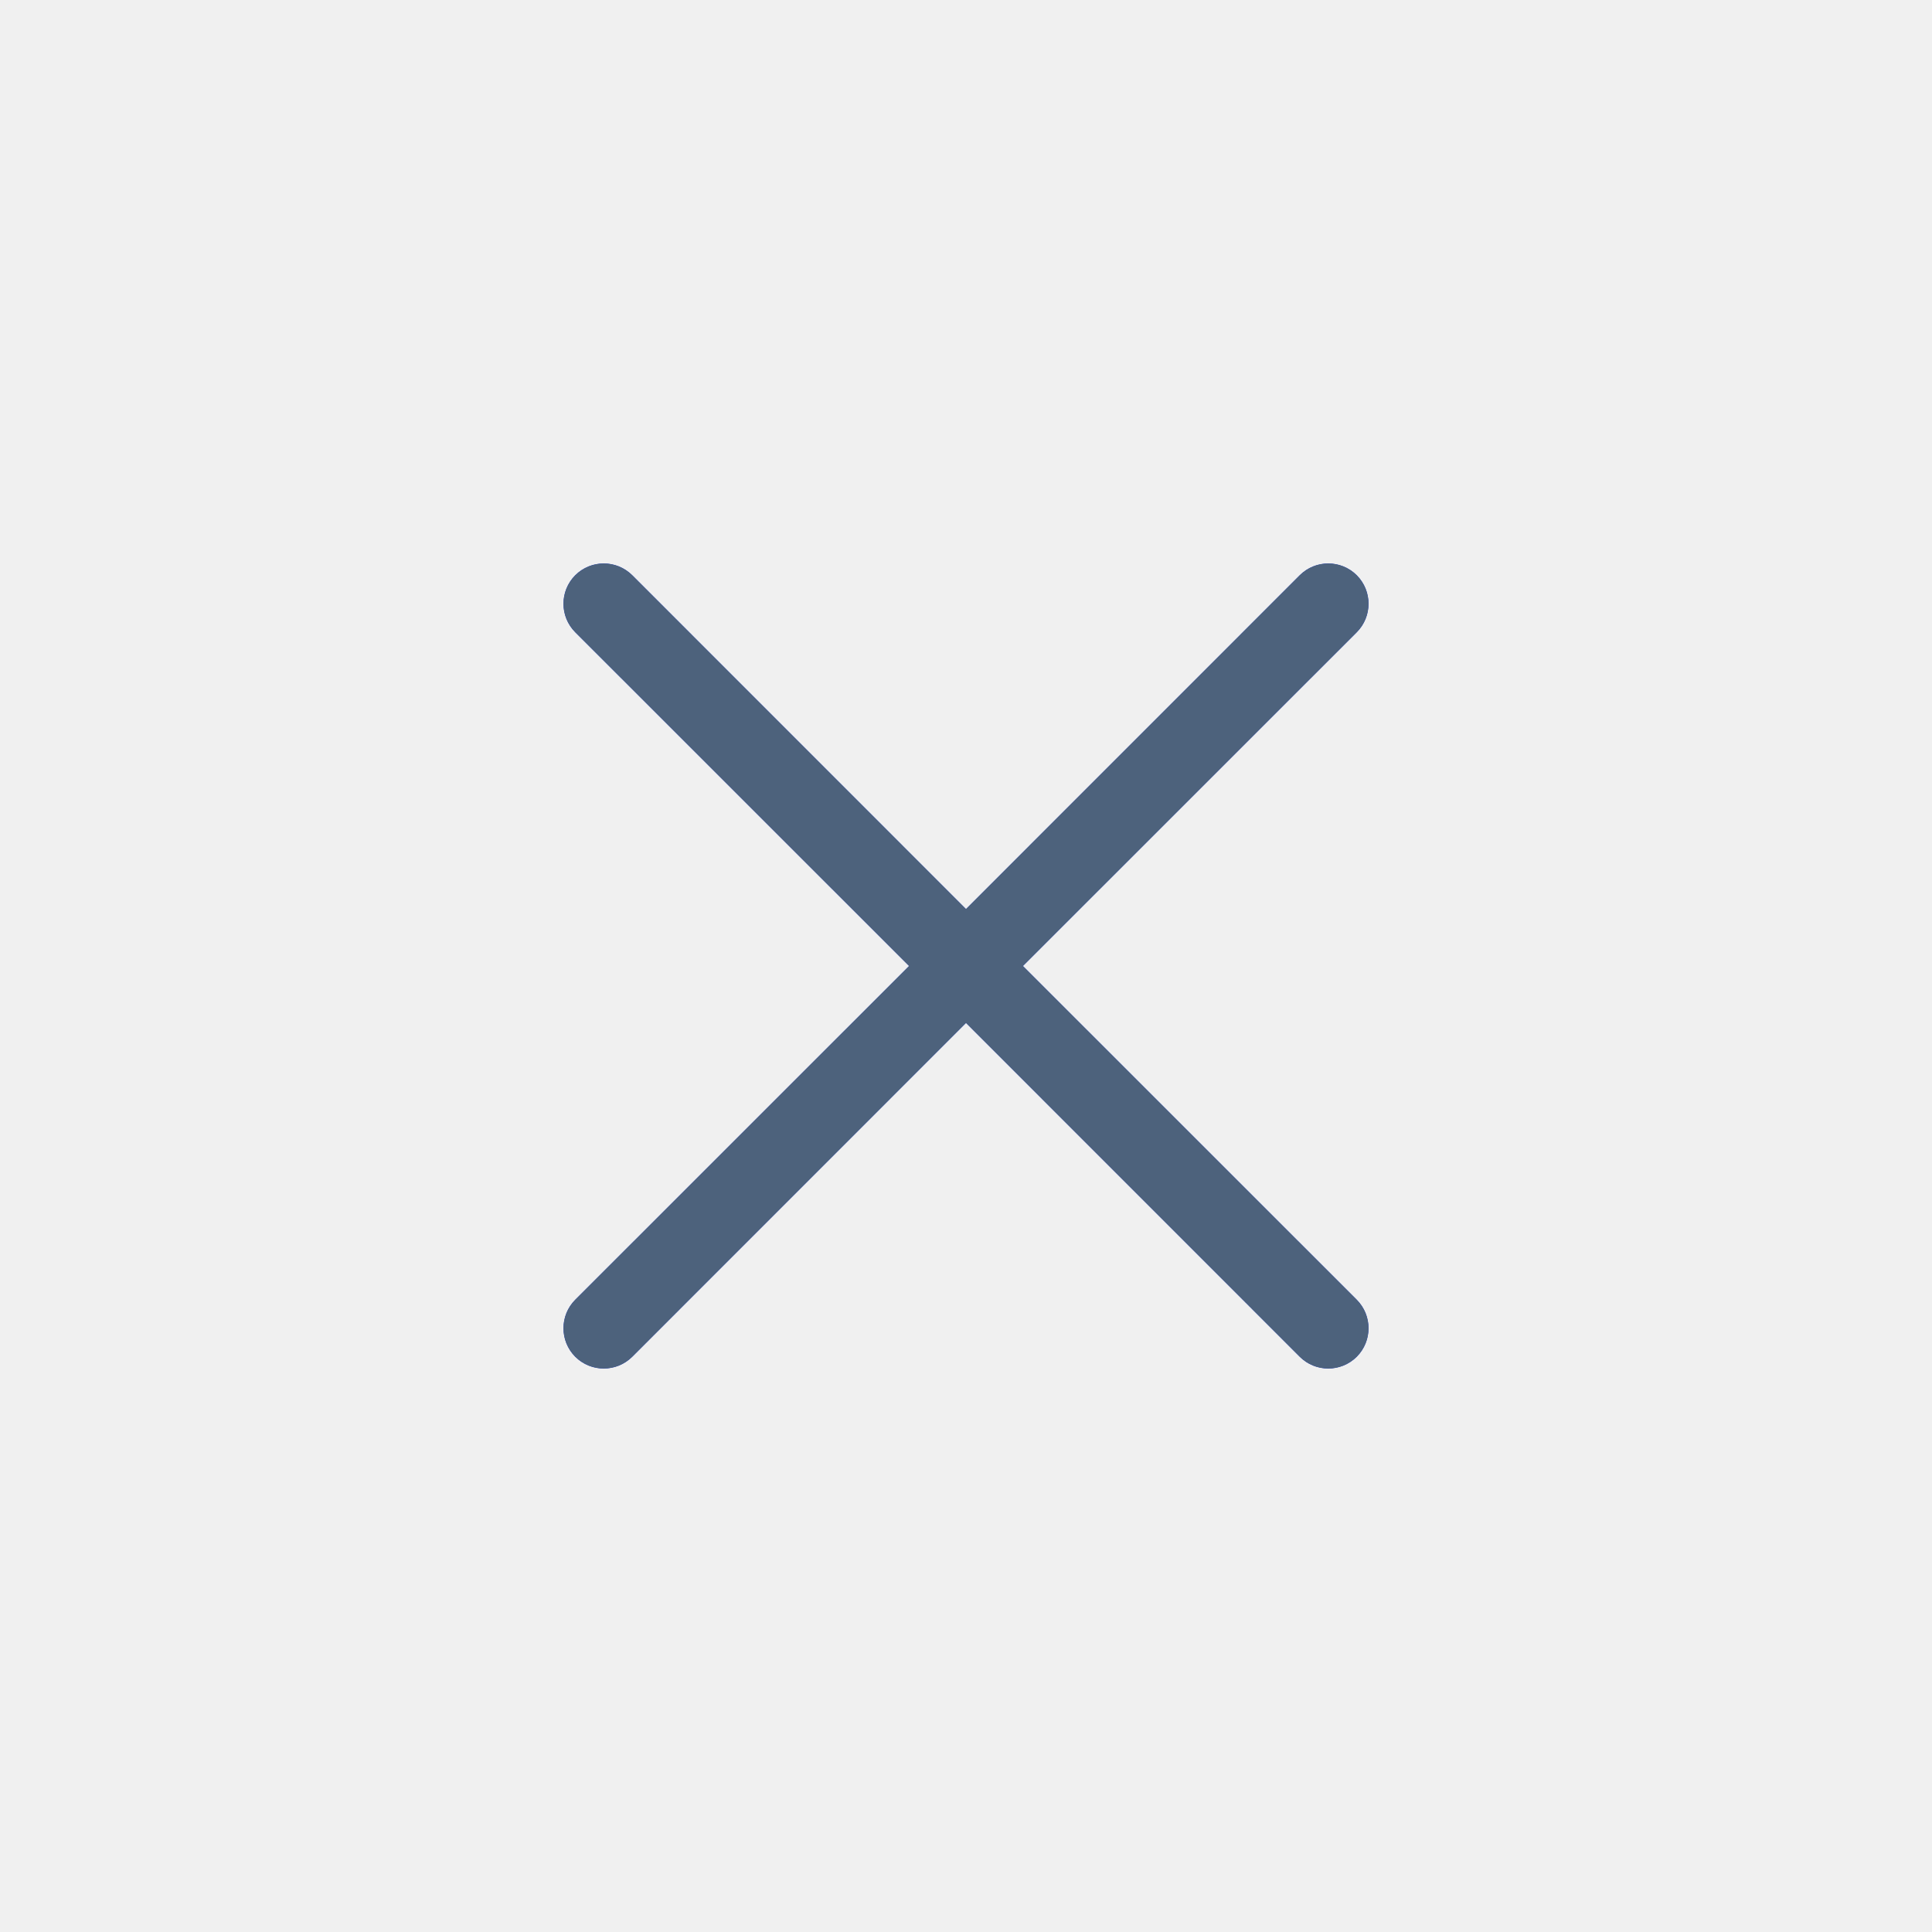
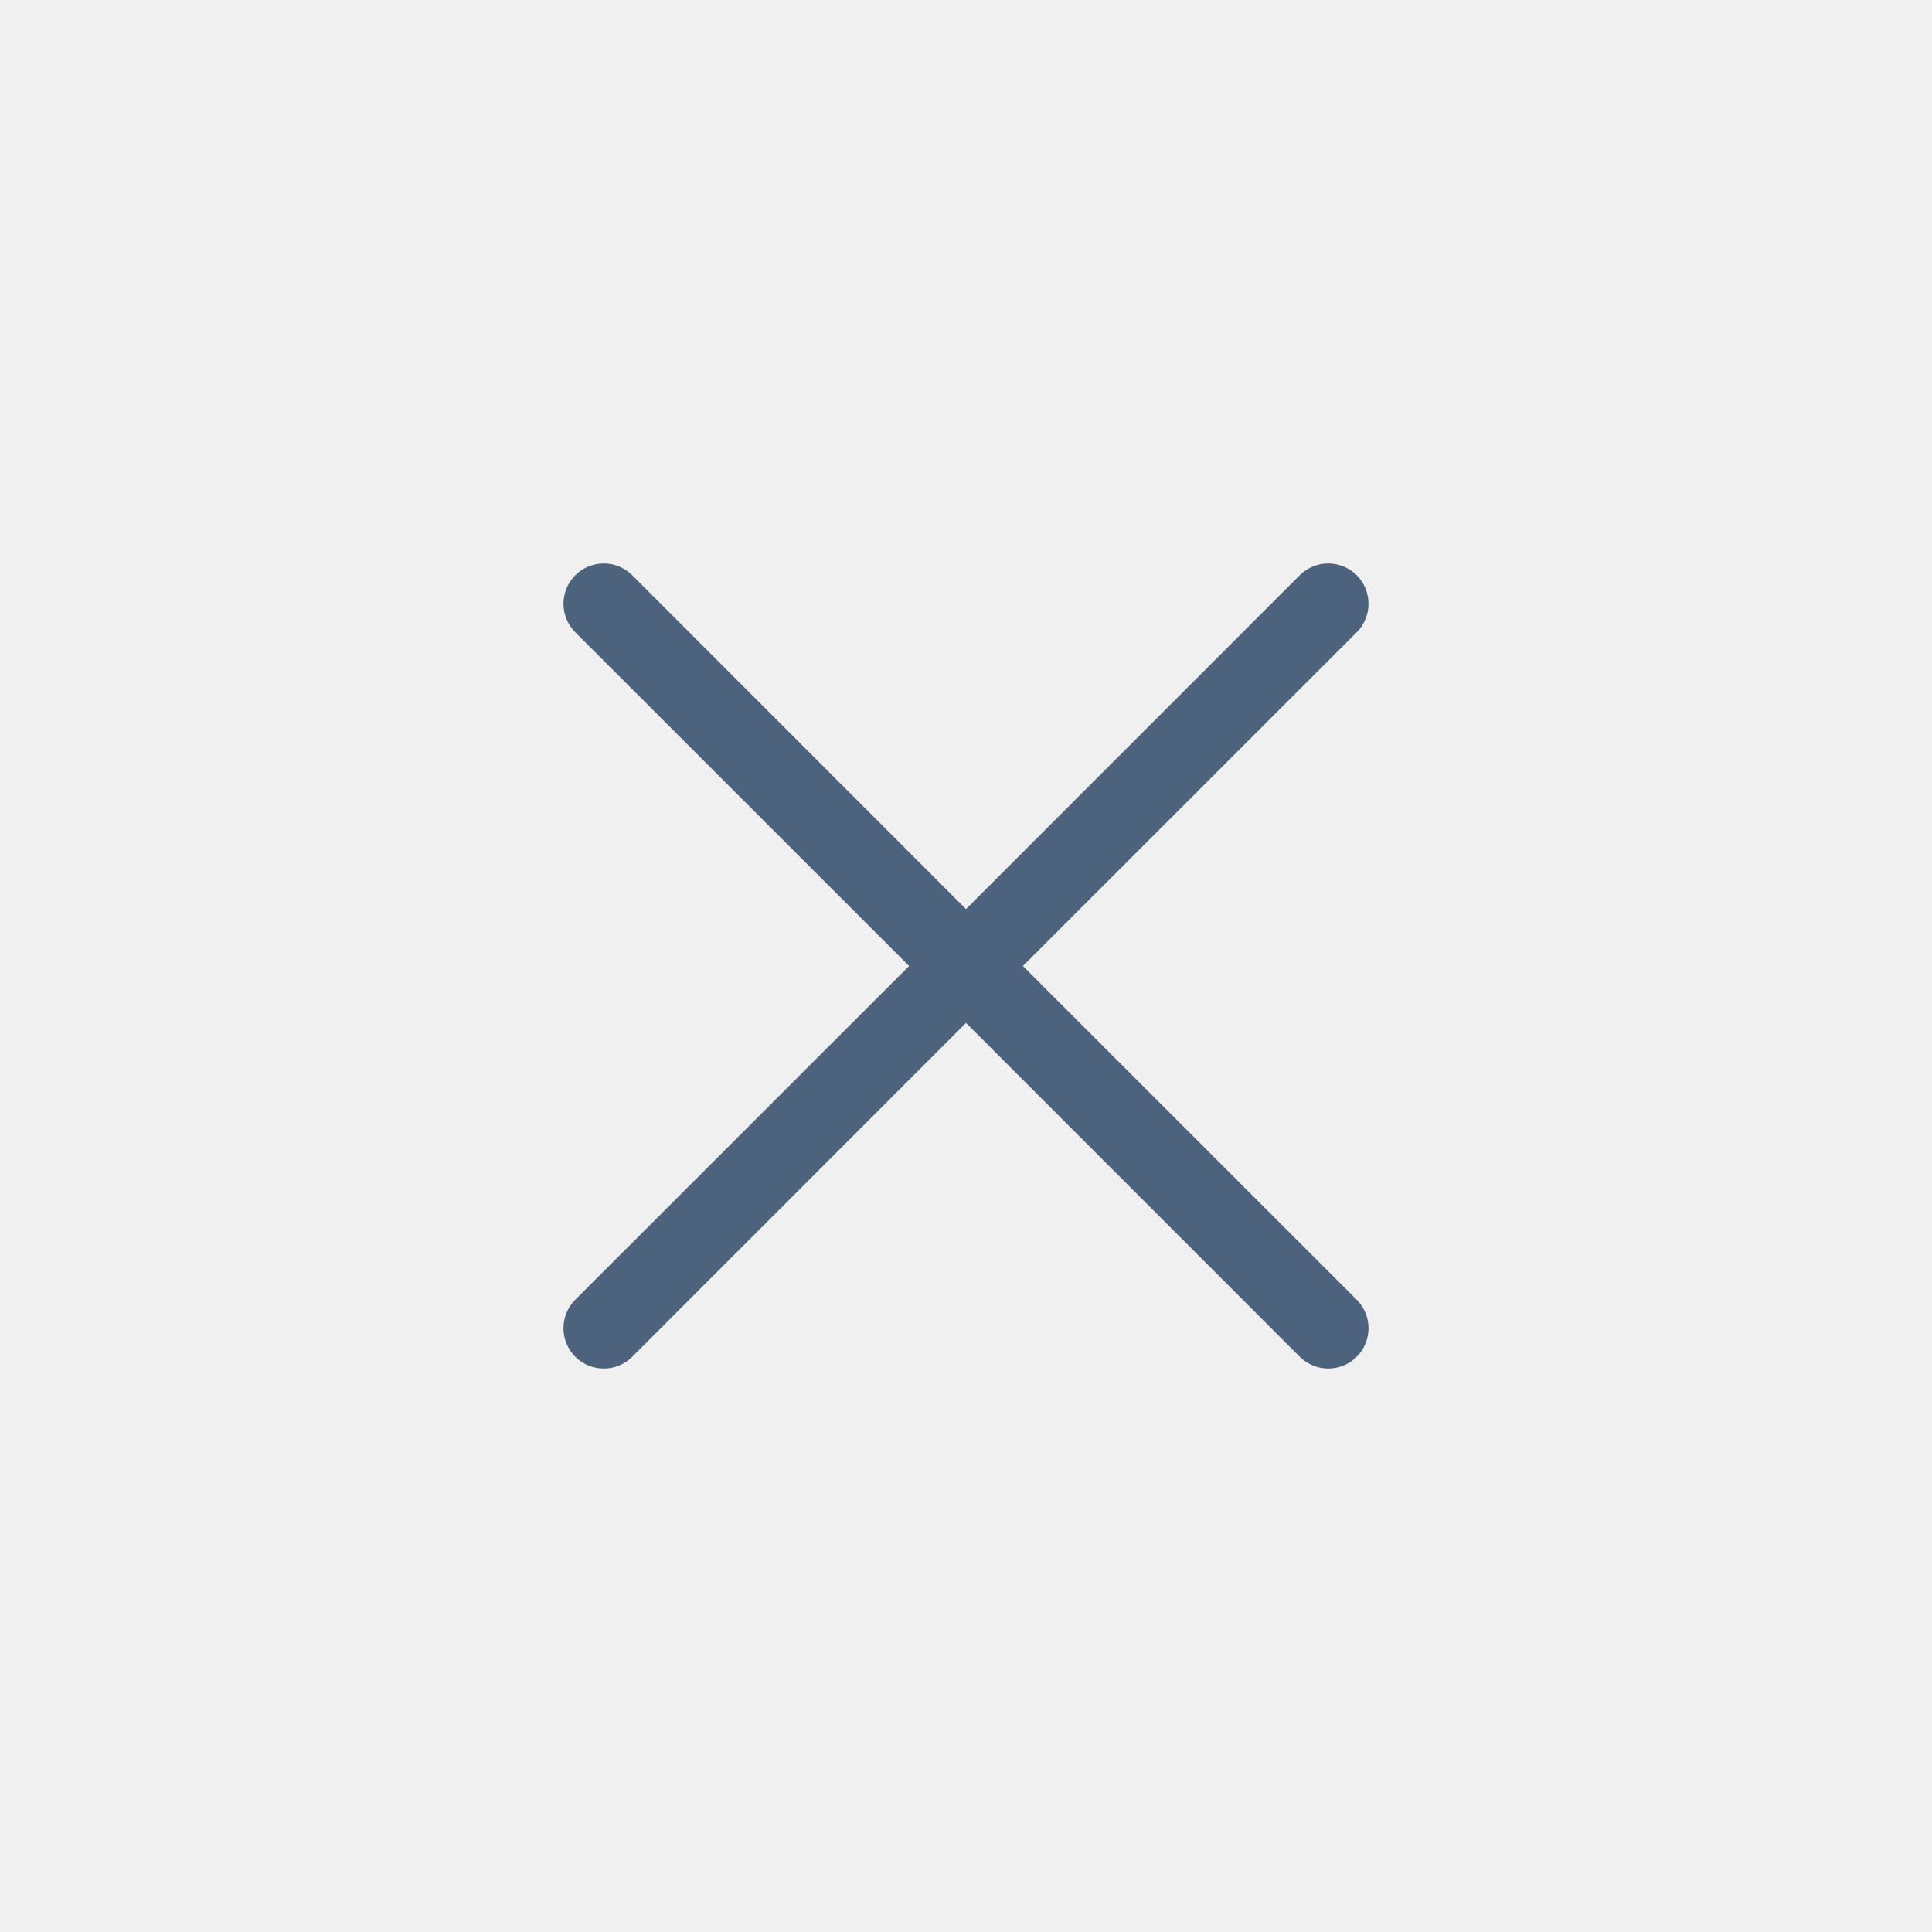
<svg xmlns="http://www.w3.org/2000/svg" width="24" height="24" viewBox="0 0 24 24" fill="none">
-   <mask id="path-2-inside-1" fill="white">
-     <path d="M12 11.293L16.146 7.146C16.342 6.951 16.658 6.951 16.854 7.146C17.049 7.342 17.049 7.658 16.854 7.854L12.707 12L16.854 16.146C17.049 16.342 17.049 16.658 16.854 16.854C16.658 17.049 16.342 17.049 16.146 16.854L12 12.707L7.854 16.854C7.658 17.049 7.342 17.049 7.146 16.854C6.951 16.658 6.951 16.342 7.146 16.146L11.293 12L7.146 7.854C6.951 7.658 6.951 7.342 7.146 7.146C7.342 6.951 7.658 6.951 7.854 7.146L12 11.293Z" />
-   </mask>
-   <path d="M12 11.293L16.146 7.146C16.342 6.951 16.658 6.951 16.854 7.146C17.049 7.342 17.049 7.658 16.854 7.854L12.707 12L16.854 16.146C17.049 16.342 17.049 16.658 16.854 16.854C16.658 17.049 16.342 17.049 16.146 16.854L12 12.707L7.854 16.854C7.658 17.049 7.342 17.049 7.146 16.854C6.951 16.658 6.951 16.342 7.146 16.146L11.293 12L7.146 7.854C6.951 7.658 6.951 7.342 7.146 7.146C7.342 6.951 7.658 6.951 7.854 7.146L12 11.293Z" fill="#1436E5" />
-   <path d="M12 11.293L11.293 12L12 12.707L12.707 12L12 11.293ZM16.146 7.146L15.439 6.439V6.439L16.146 7.146ZM16.854 7.146L17.561 6.439V6.439L16.854 7.146ZM16.854 7.854L17.561 8.561V8.561L16.854 7.854ZM12.707 12L12 11.293L11.293 12L12 12.707L12.707 12ZM16.854 16.146L17.561 15.439L16.854 16.146ZM16.854 16.854L17.561 17.561L16.854 16.854ZM16.146 16.854L15.439 17.561L16.146 16.854ZM12 12.707L12.707 12L12 11.293L11.293 12L12 12.707ZM7.854 16.854L8.561 17.561H8.561L7.854 16.854ZM7.146 16.854L6.439 17.561H6.439L7.146 16.854ZM7.146 16.146L6.439 15.439H6.439L7.146 16.146ZM11.293 12L12 12.707L12.707 12L12 11.293L11.293 12ZM7.146 7.854L7.854 7.146L7.146 7.854ZM7.854 7.146L7.146 7.854L7.854 7.146ZM12.707 12L16.854 7.854L15.439 6.439L11.293 10.586L12.707 12ZM16.854 7.854C16.658 8.049 16.342 8.049 16.146 7.854L17.561 6.439C16.975 5.854 16.025 5.854 15.439 6.439L16.854 7.854ZM16.146 7.854C15.951 7.658 15.951 7.342 16.146 7.146L17.561 8.561C18.146 7.975 18.146 7.025 17.561 6.439L16.146 7.854ZM16.146 7.146L12 11.293L13.414 12.707L17.561 8.561L16.146 7.146ZM12 12.707L16.146 16.854L17.561 15.439L13.414 11.293L12 12.707ZM16.146 16.854C15.951 16.658 15.951 16.342 16.146 16.146L17.561 17.561C18.146 16.975 18.146 16.025 17.561 15.439L16.146 16.854ZM16.146 16.146C16.342 15.951 16.658 15.951 16.854 16.146L15.439 17.561C16.025 18.146 16.975 18.146 17.561 17.561L16.146 16.146ZM16.854 16.146L12.707 12L11.293 13.414L15.439 17.561L16.854 16.146ZM11.293 12L7.146 16.146L8.561 17.561L12.707 13.414L11.293 12ZM7.146 16.146C7.342 15.951 7.658 15.951 7.854 16.146L6.439 17.561C7.025 18.146 7.975 18.146 8.561 17.561L7.146 16.146ZM7.854 16.146C8.049 16.342 8.049 16.658 7.854 16.854L6.439 15.439C5.854 16.025 5.854 16.975 6.439 17.561L7.854 16.146ZM7.854 16.854L12 12.707L10.586 11.293L6.439 15.439L7.854 16.854ZM12 11.293L7.854 7.146L6.439 8.561L10.586 12.707L12 11.293ZM7.854 7.146C8.049 7.342 8.049 7.658 7.854 7.854L6.439 6.439C5.854 7.025 5.854 7.975 6.439 8.561L7.854 7.146ZM7.854 7.854C7.658 8.049 7.342 8.049 7.146 7.854L8.561 6.439C7.975 5.854 7.025 5.854 6.439 6.439L7.854 7.854ZM7.146 7.854L11.293 12L12.707 10.586L8.561 6.439L7.146 7.854Z" fill="#4D627C" mask="url(#path-2-inside-1)" />
+   <path d="M12 11.293L16.146 7.146C16.342 6.951 16.658 6.951 16.854 7.146C17.049 7.342 17.049 7.658 16.854 7.854L12.707 12L16.854 16.146C17.049 16.342 17.049 16.658 16.854 16.854C16.658 17.049 16.342 17.049 16.146 16.854L12 12.707L7.854 16.854C7.658 17.049 7.342 17.049 7.146 16.854C6.951 16.658 6.951 16.342 7.146 16.146L11.293 12L7.146 7.854C6.951 7.658 6.951 7.342 7.146 7.146C7.342 6.951 7.658 6.951 7.854 7.146L12 11.293Z" fill="#4D627C" />
</svg>
